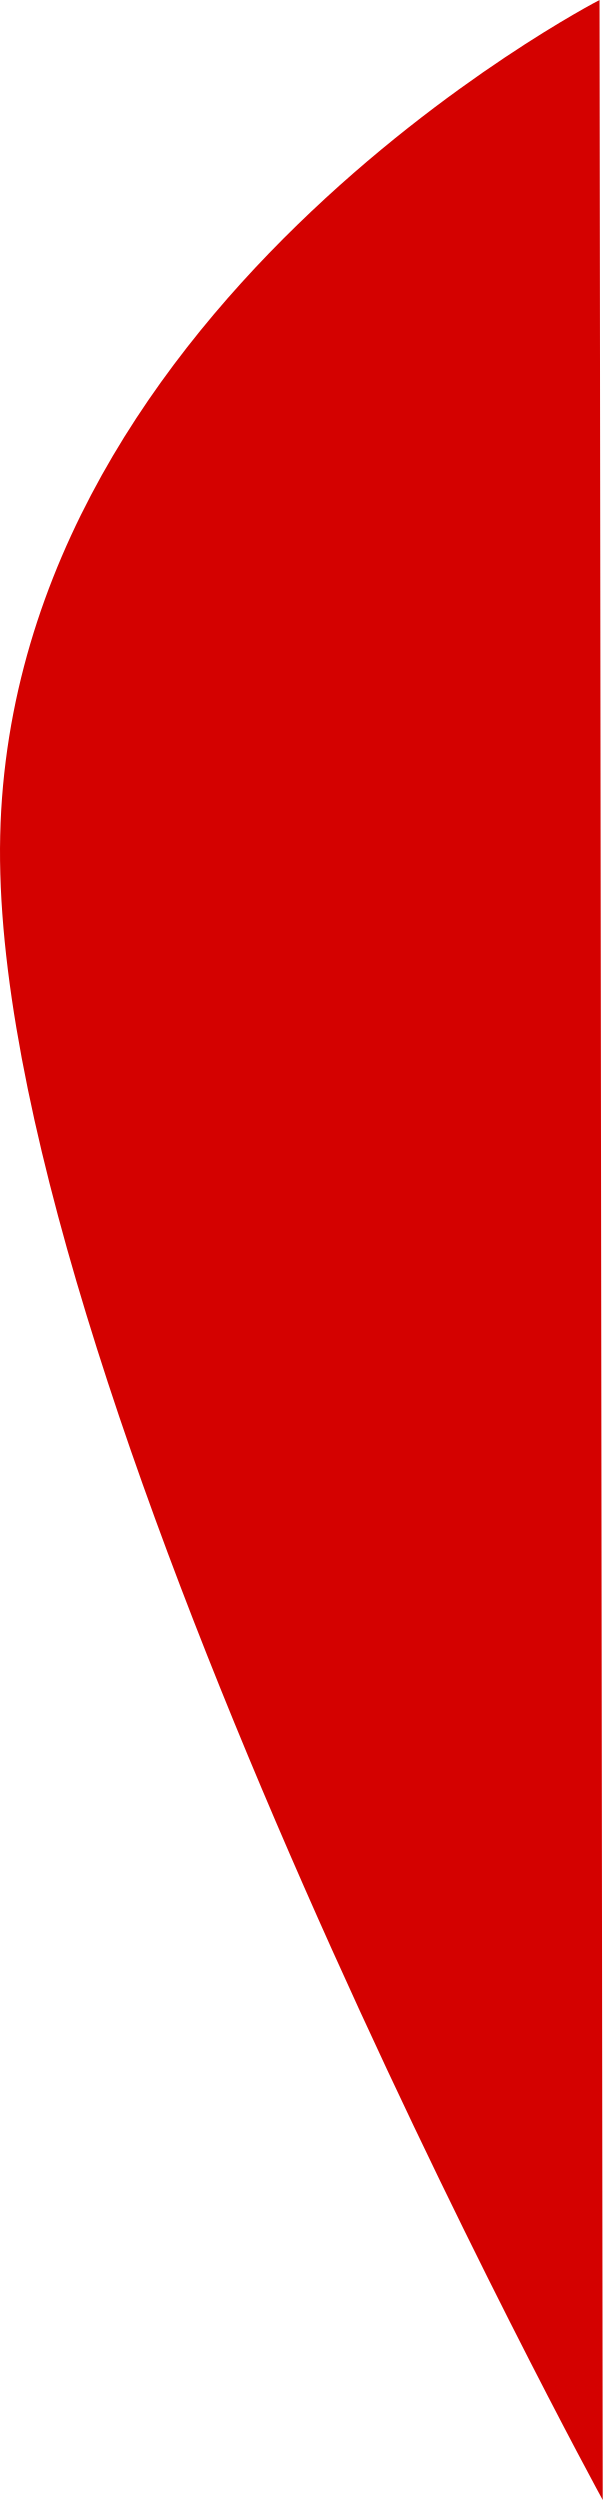
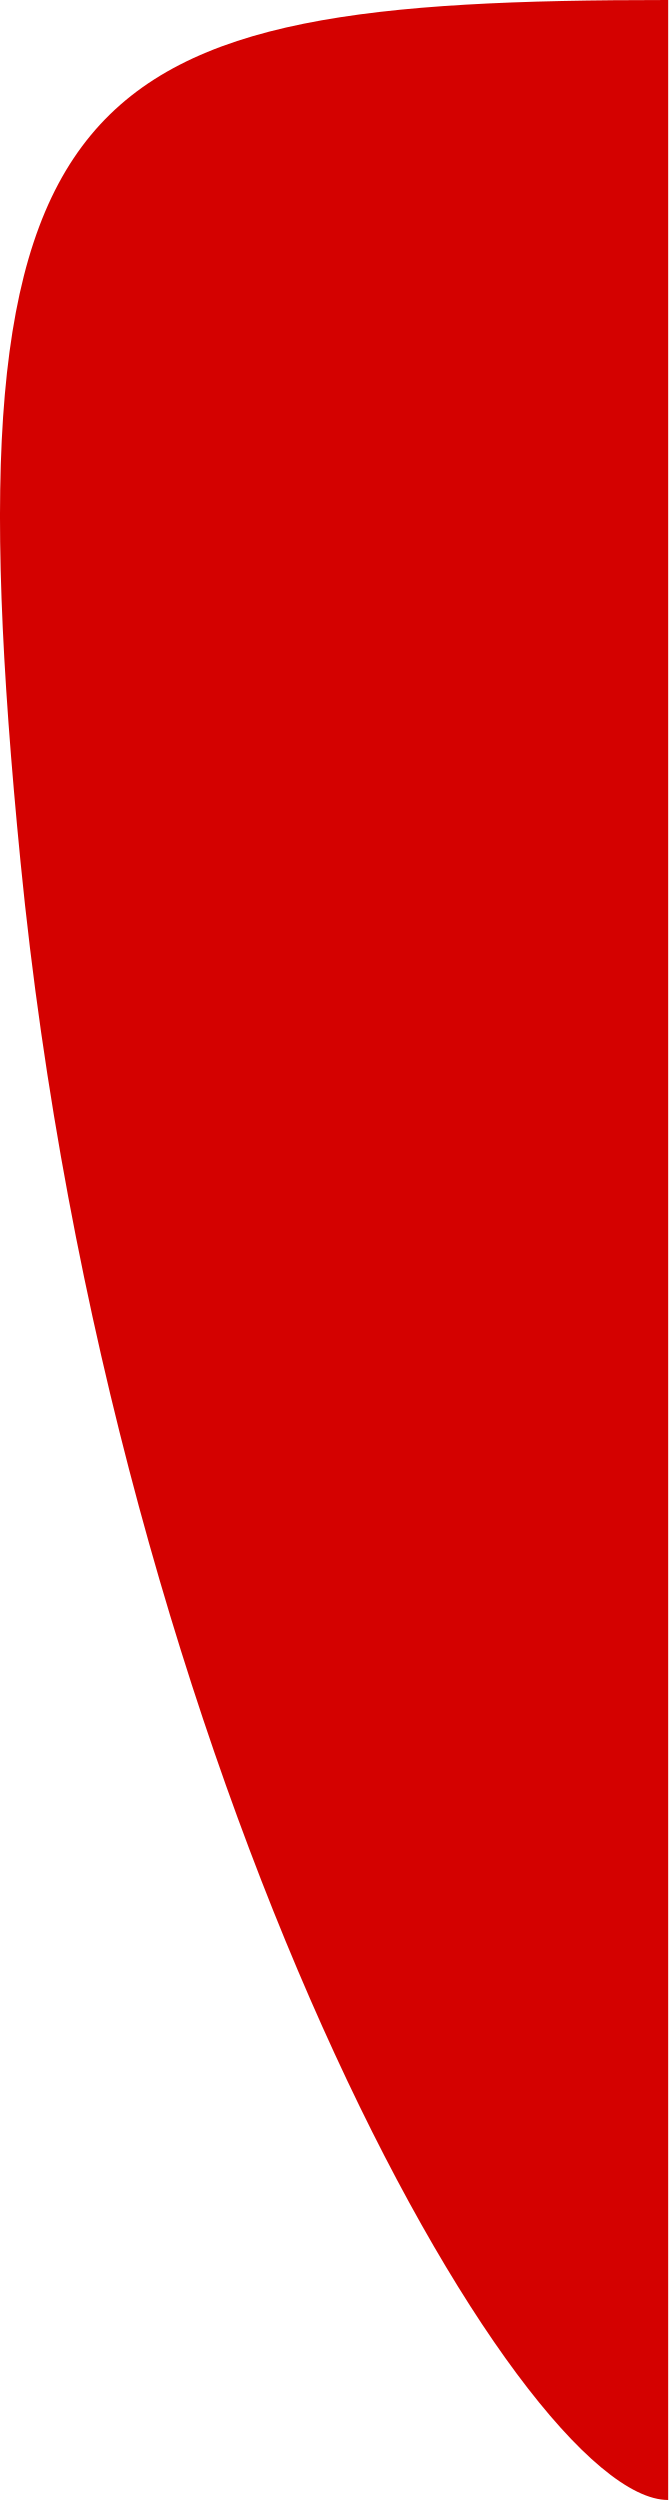
- <svg xmlns="http://www.w3.org/2000/svg" viewBox="-63.581 -854.474 563.581 2337.619" width="563.581px" height="2337.62px" preserveAspectRatio="none">
-   <path style="fill: rgb(212, 1, 0);" d="M 500 1483.145 C 500 1483.145 -57.571 463.418 -63.534 -49.427 C -69.497 -562.272 497.017 -854.474 497.017 -854.474" id="object-0" transform="matrix(1, 0, 0, 1, 2.2737367544323206e-13, 2.2737367544323206e-13)" />
+ <svg xmlns="http://www.w3.org/2000/svg" id="Layer_2" data-name="Layer 2" viewBox="0 0 624.78 2337.62">
+   <defs>
+     <style>
+             .cls-1 {
+             fill: #d40100;
+             stroke-width: 0px;
+             }
+         </style>
+   </defs>
+   <g id="Layer_1-2" data-name="Layer 1">
+     <path id="object-0" class="cls-1" d="m624.78,2337.62c-139.64,0-520.82-669.8-605.58-1531.68C-53.34,68.32,65.19,0,624.78,0" />
+   </g>
</svg>
